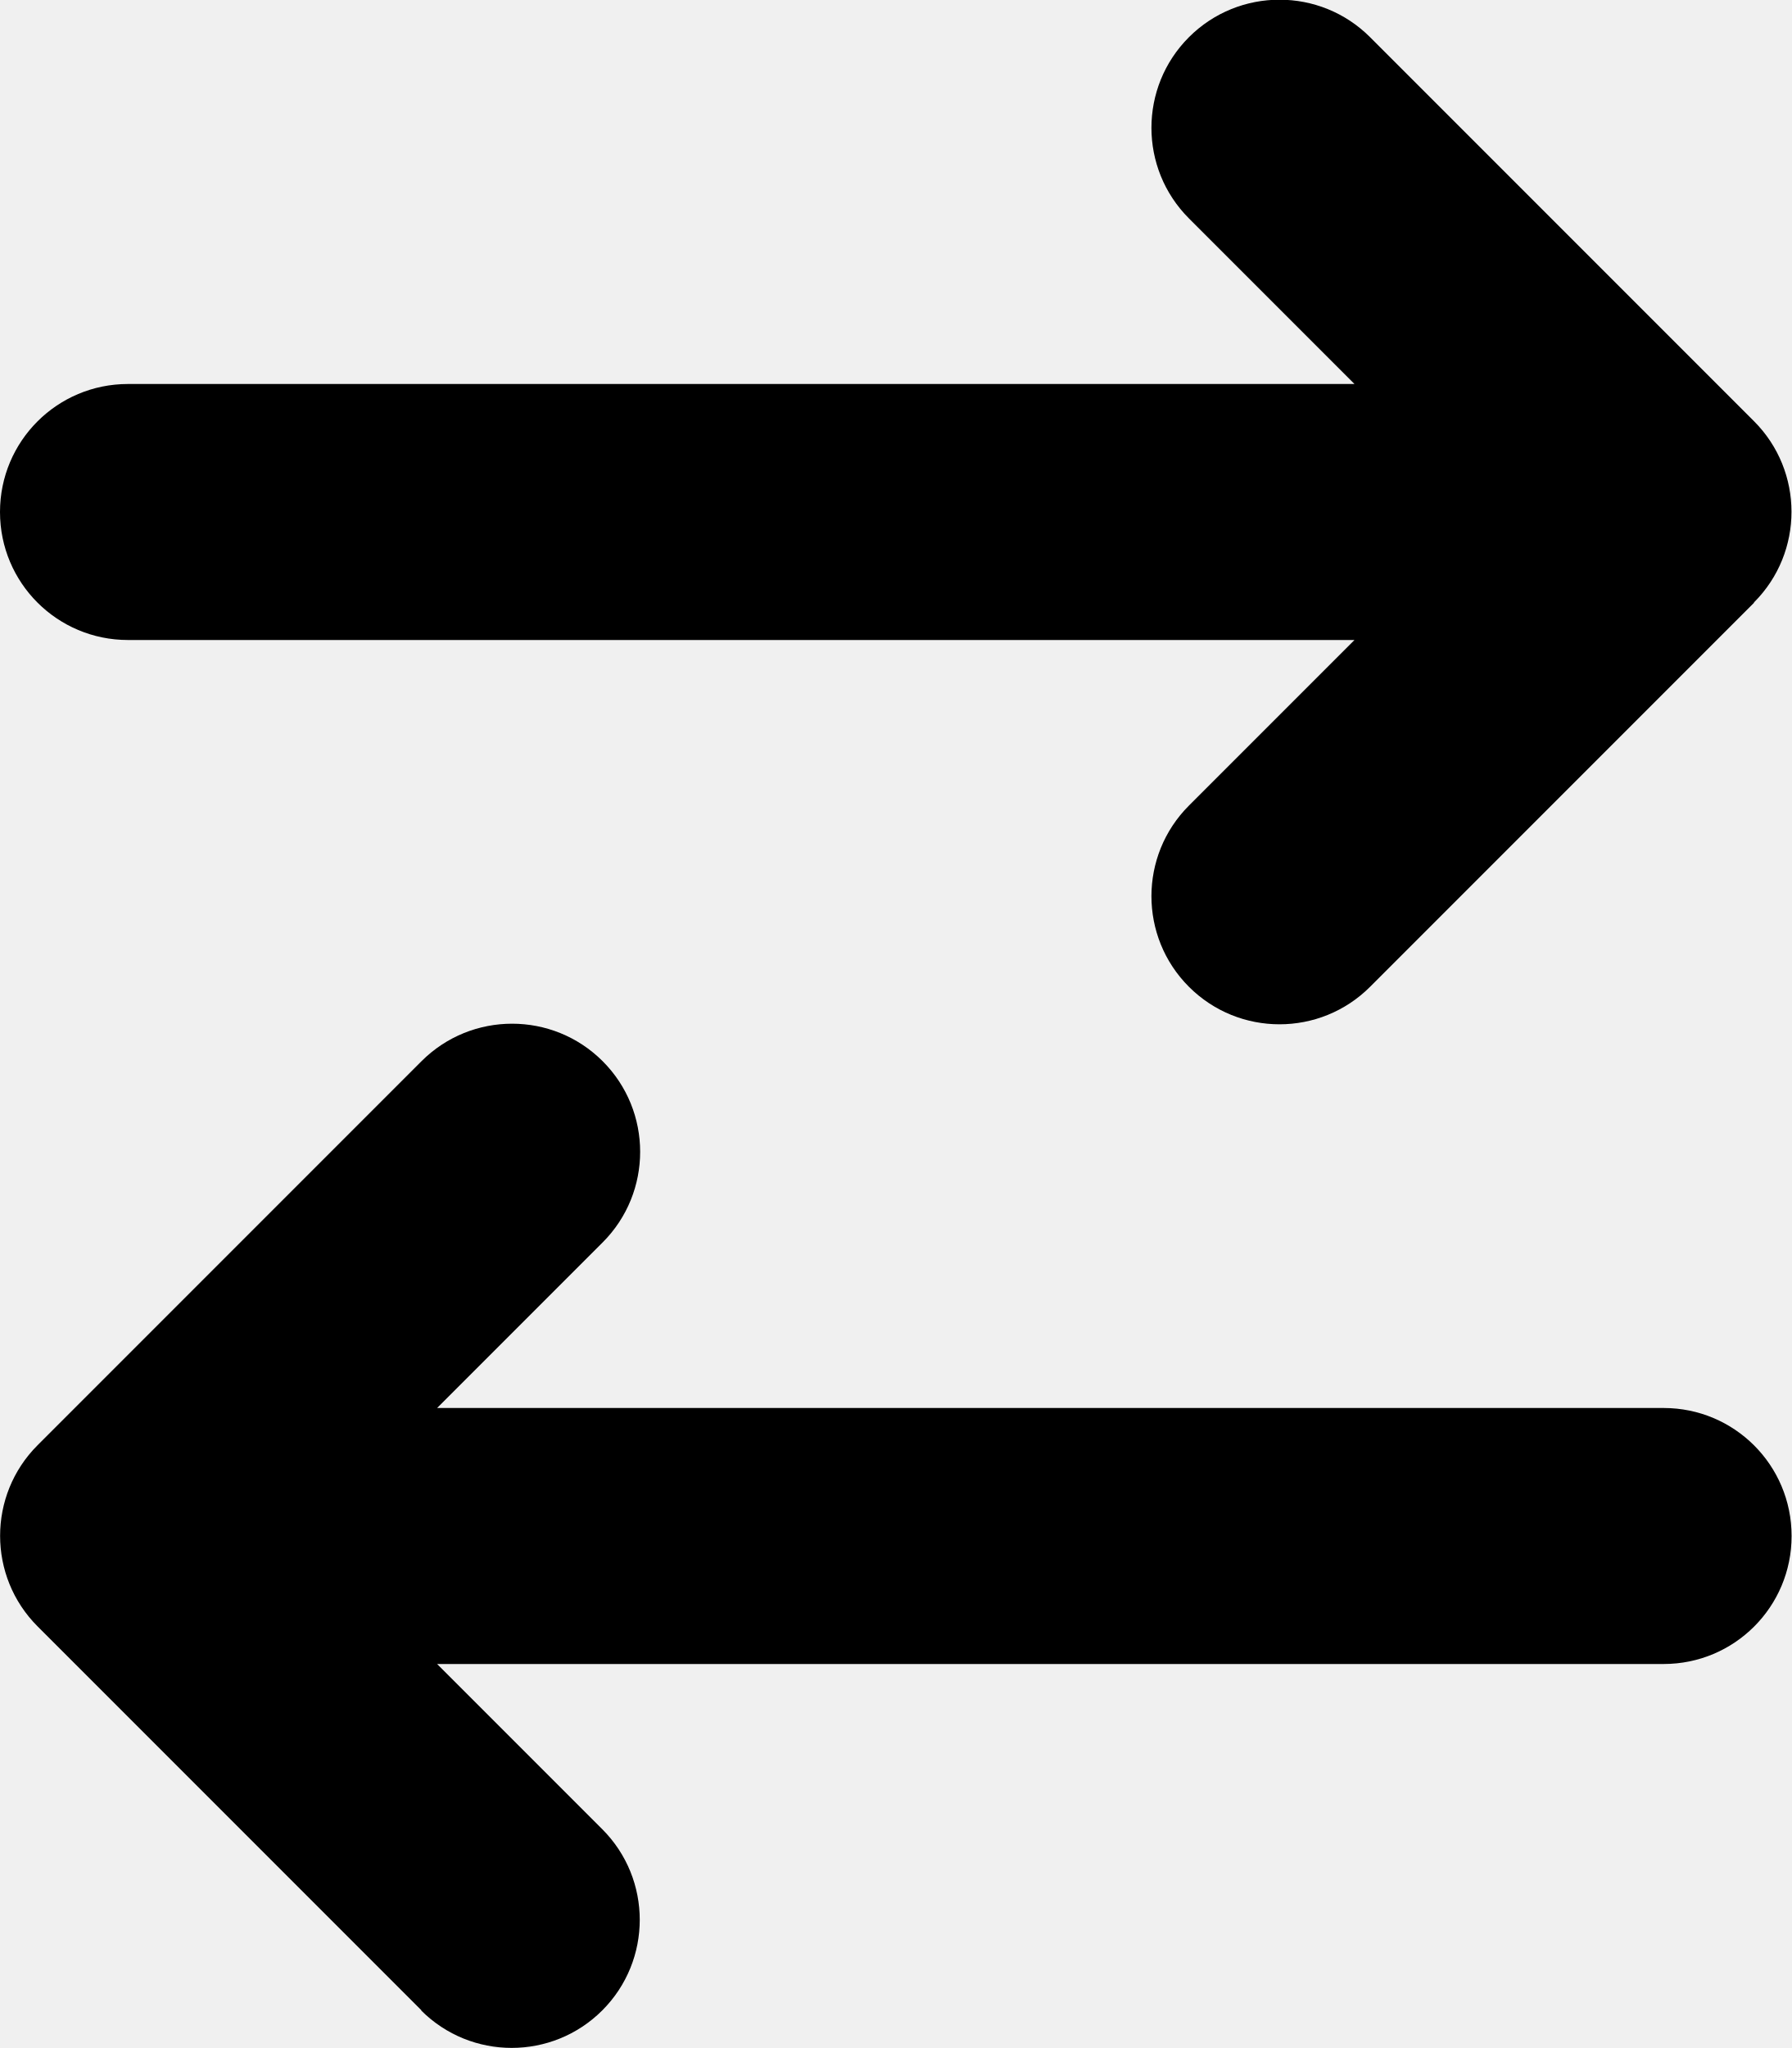
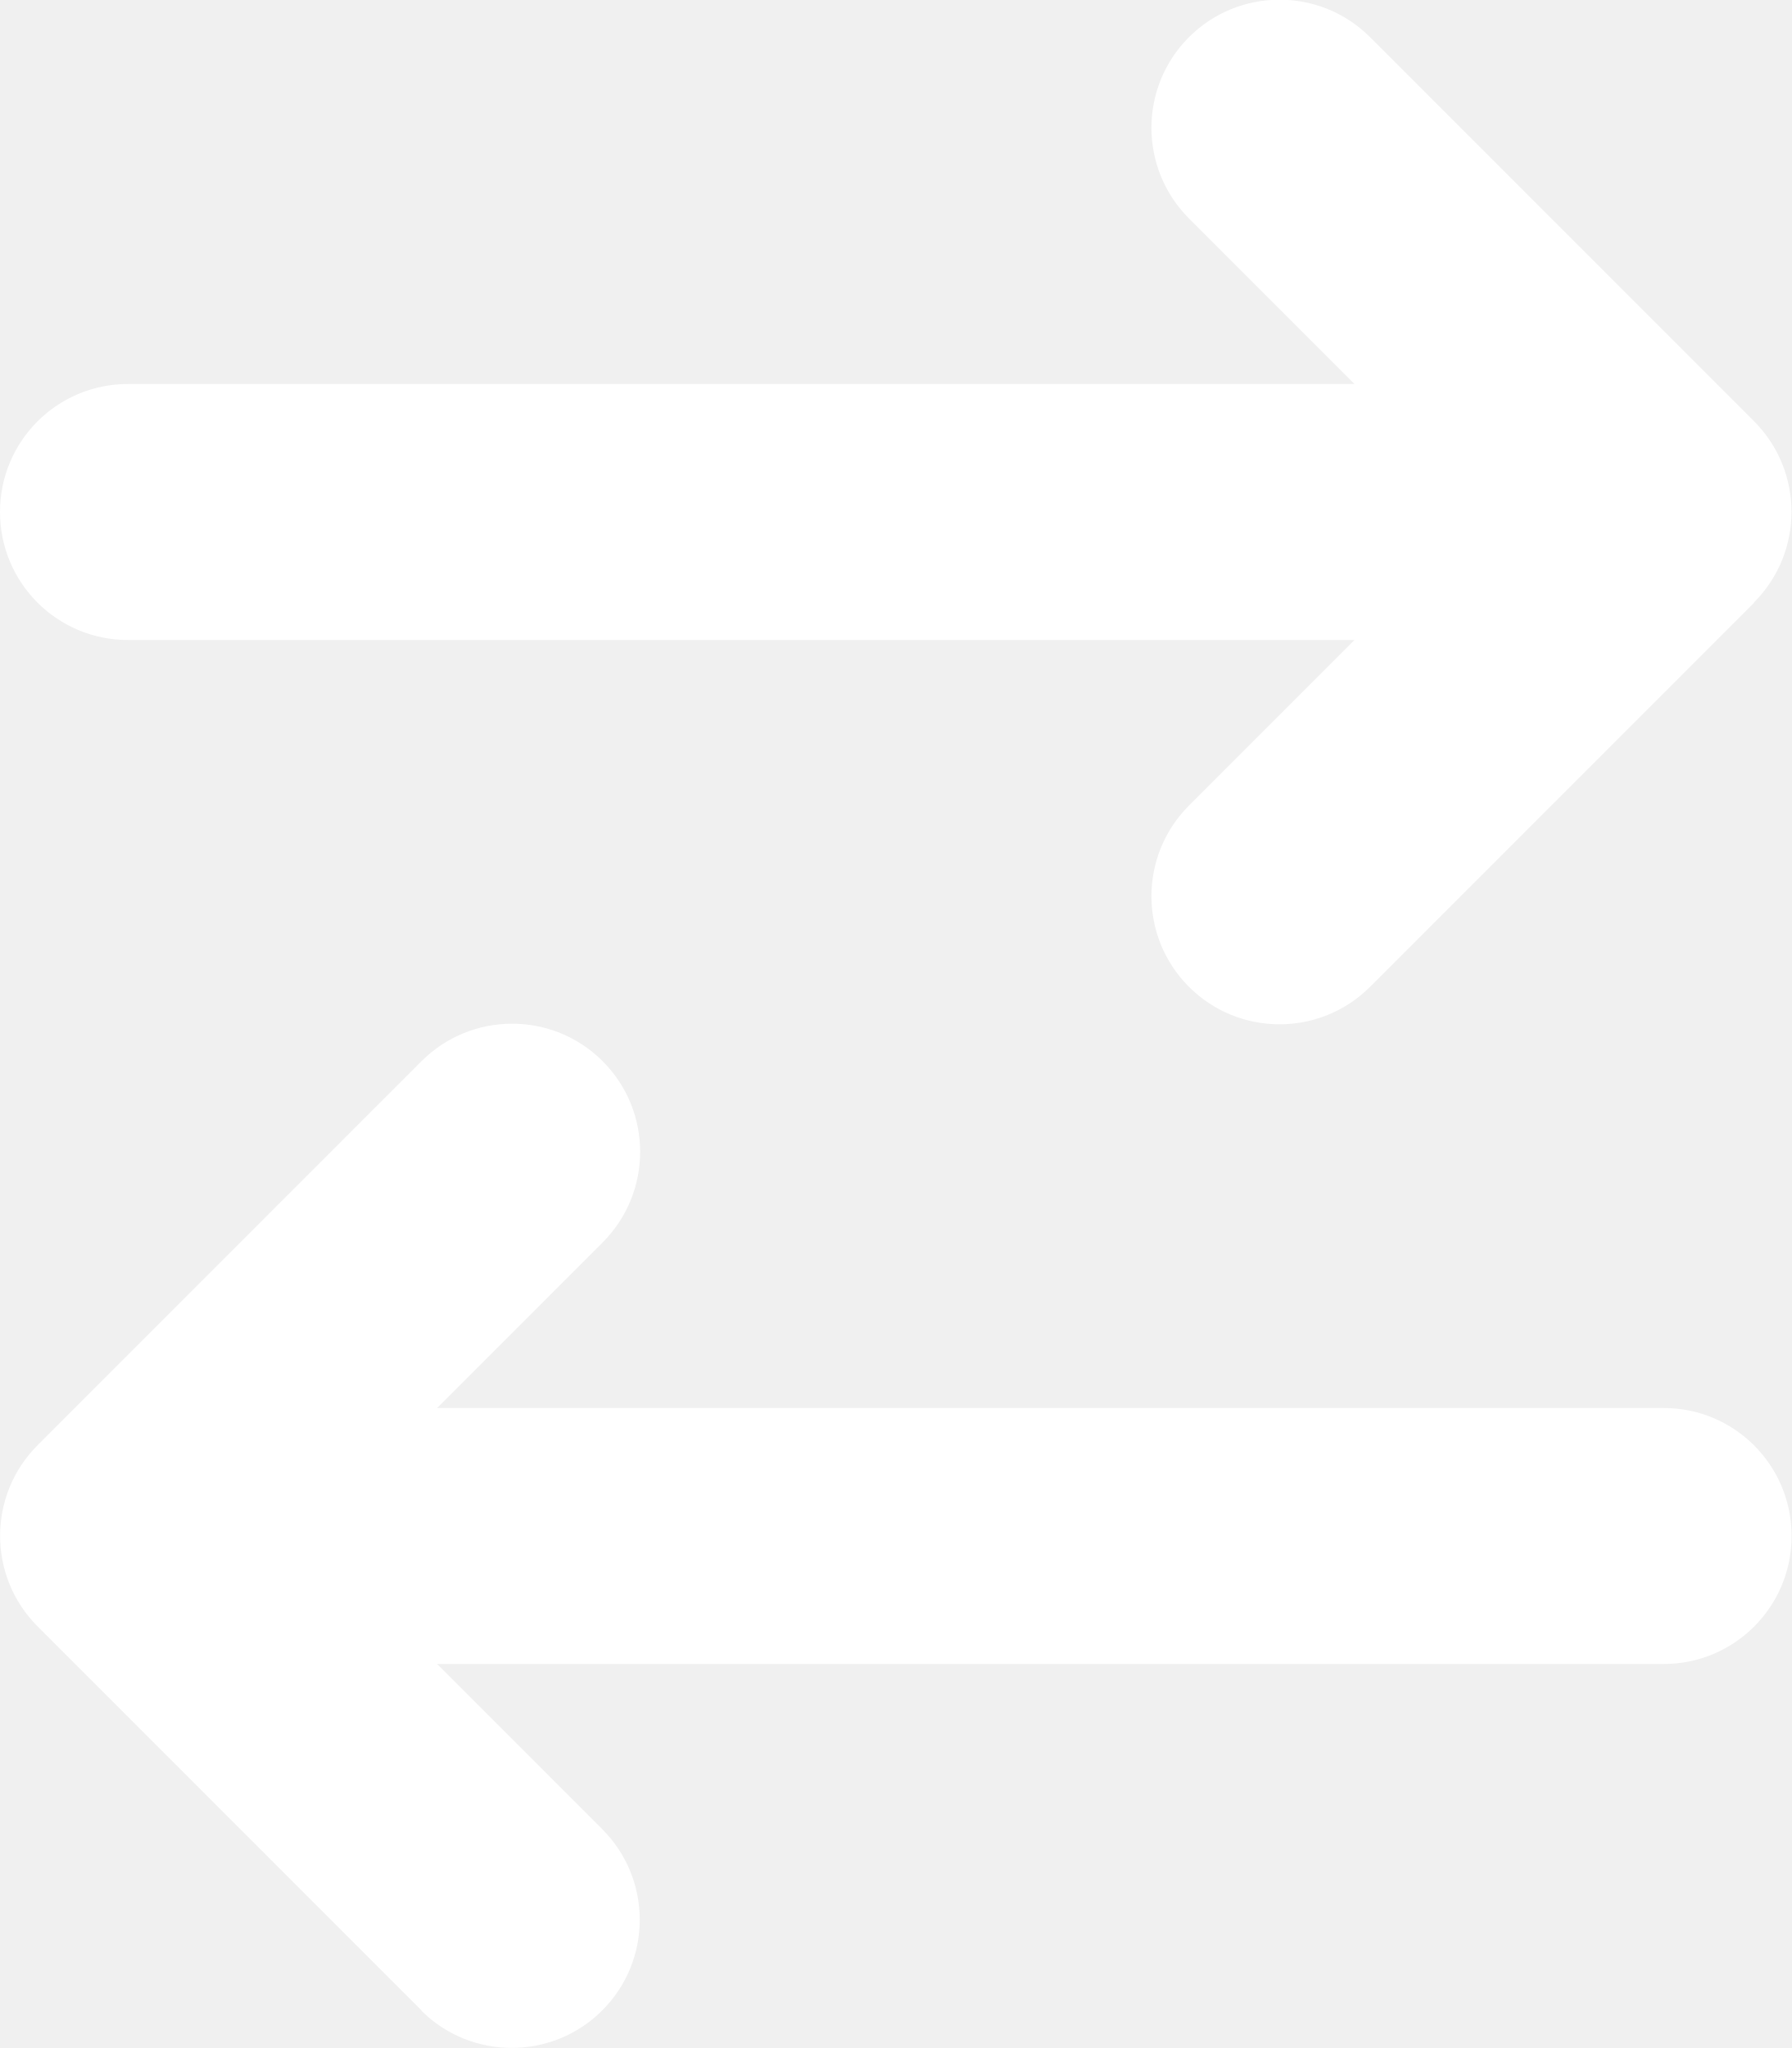
<svg xmlns="http://www.w3.org/2000/svg" viewBox="0 0 448 512">
-   <path d="M438.6 150.6c12.5-12.5 12.5-32.8 0-45.3l-96-96c-12.5-12.5-32.8-12.5-45.3 0s-12.5 32.8 0 45.3L338.7 96 32 96C14.3 96 0 110.3 0 128s14.3 32 32 32l306.7 0-41.4 41.4c-12.5 12.5-12.5 32.8 0 45.3s32.8 12.5 45.3 0l96-96zm-333.3 352c12.5 12.5 32.8 12.5 45.3 0s12.5-32.8 0-45.3L109.3 416 416 416c17.7 0 32-14.3 32-32s-14.3-32-32-32l-306.7 0 41.4-41.4c12.5-12.5 12.5-32.8 0-45.3s-32.8-12.5-45.3 0l-96 96c-12.5 12.5-12.5 32.8 0 45.3l96 96z" />
+   <path fill="#ffffff" d="M438.6 150.6c12.5-12.5 12.5-32.8 0-45.3l-96-96c-12.5-12.5-32.8-12.5-45.3 0s-12.5 32.8 0 45.3L338.7 96 32 96C14.3 96 0 110.3 0 128s14.3 32 32 32l306.7 0-41.4 41.4c-12.5 12.5-12.5 32.8 0 45.3s32.8 12.5 45.3 0l96-96zm-333.3 352c12.5 12.5 32.8 12.5 45.3 0s12.5-32.8 0-45.3L109.3 416 416 416c17.7 0 32-14.3 32-32s-14.3-32-32-32l-306.7 0 41.4-41.4c12.5-12.5 12.5-32.8 0-45.3s-32.8-12.5-45.3 0l-96 96c-12.5 12.5-12.5 32.8 0 45.3l96 96z" />
</svg>
